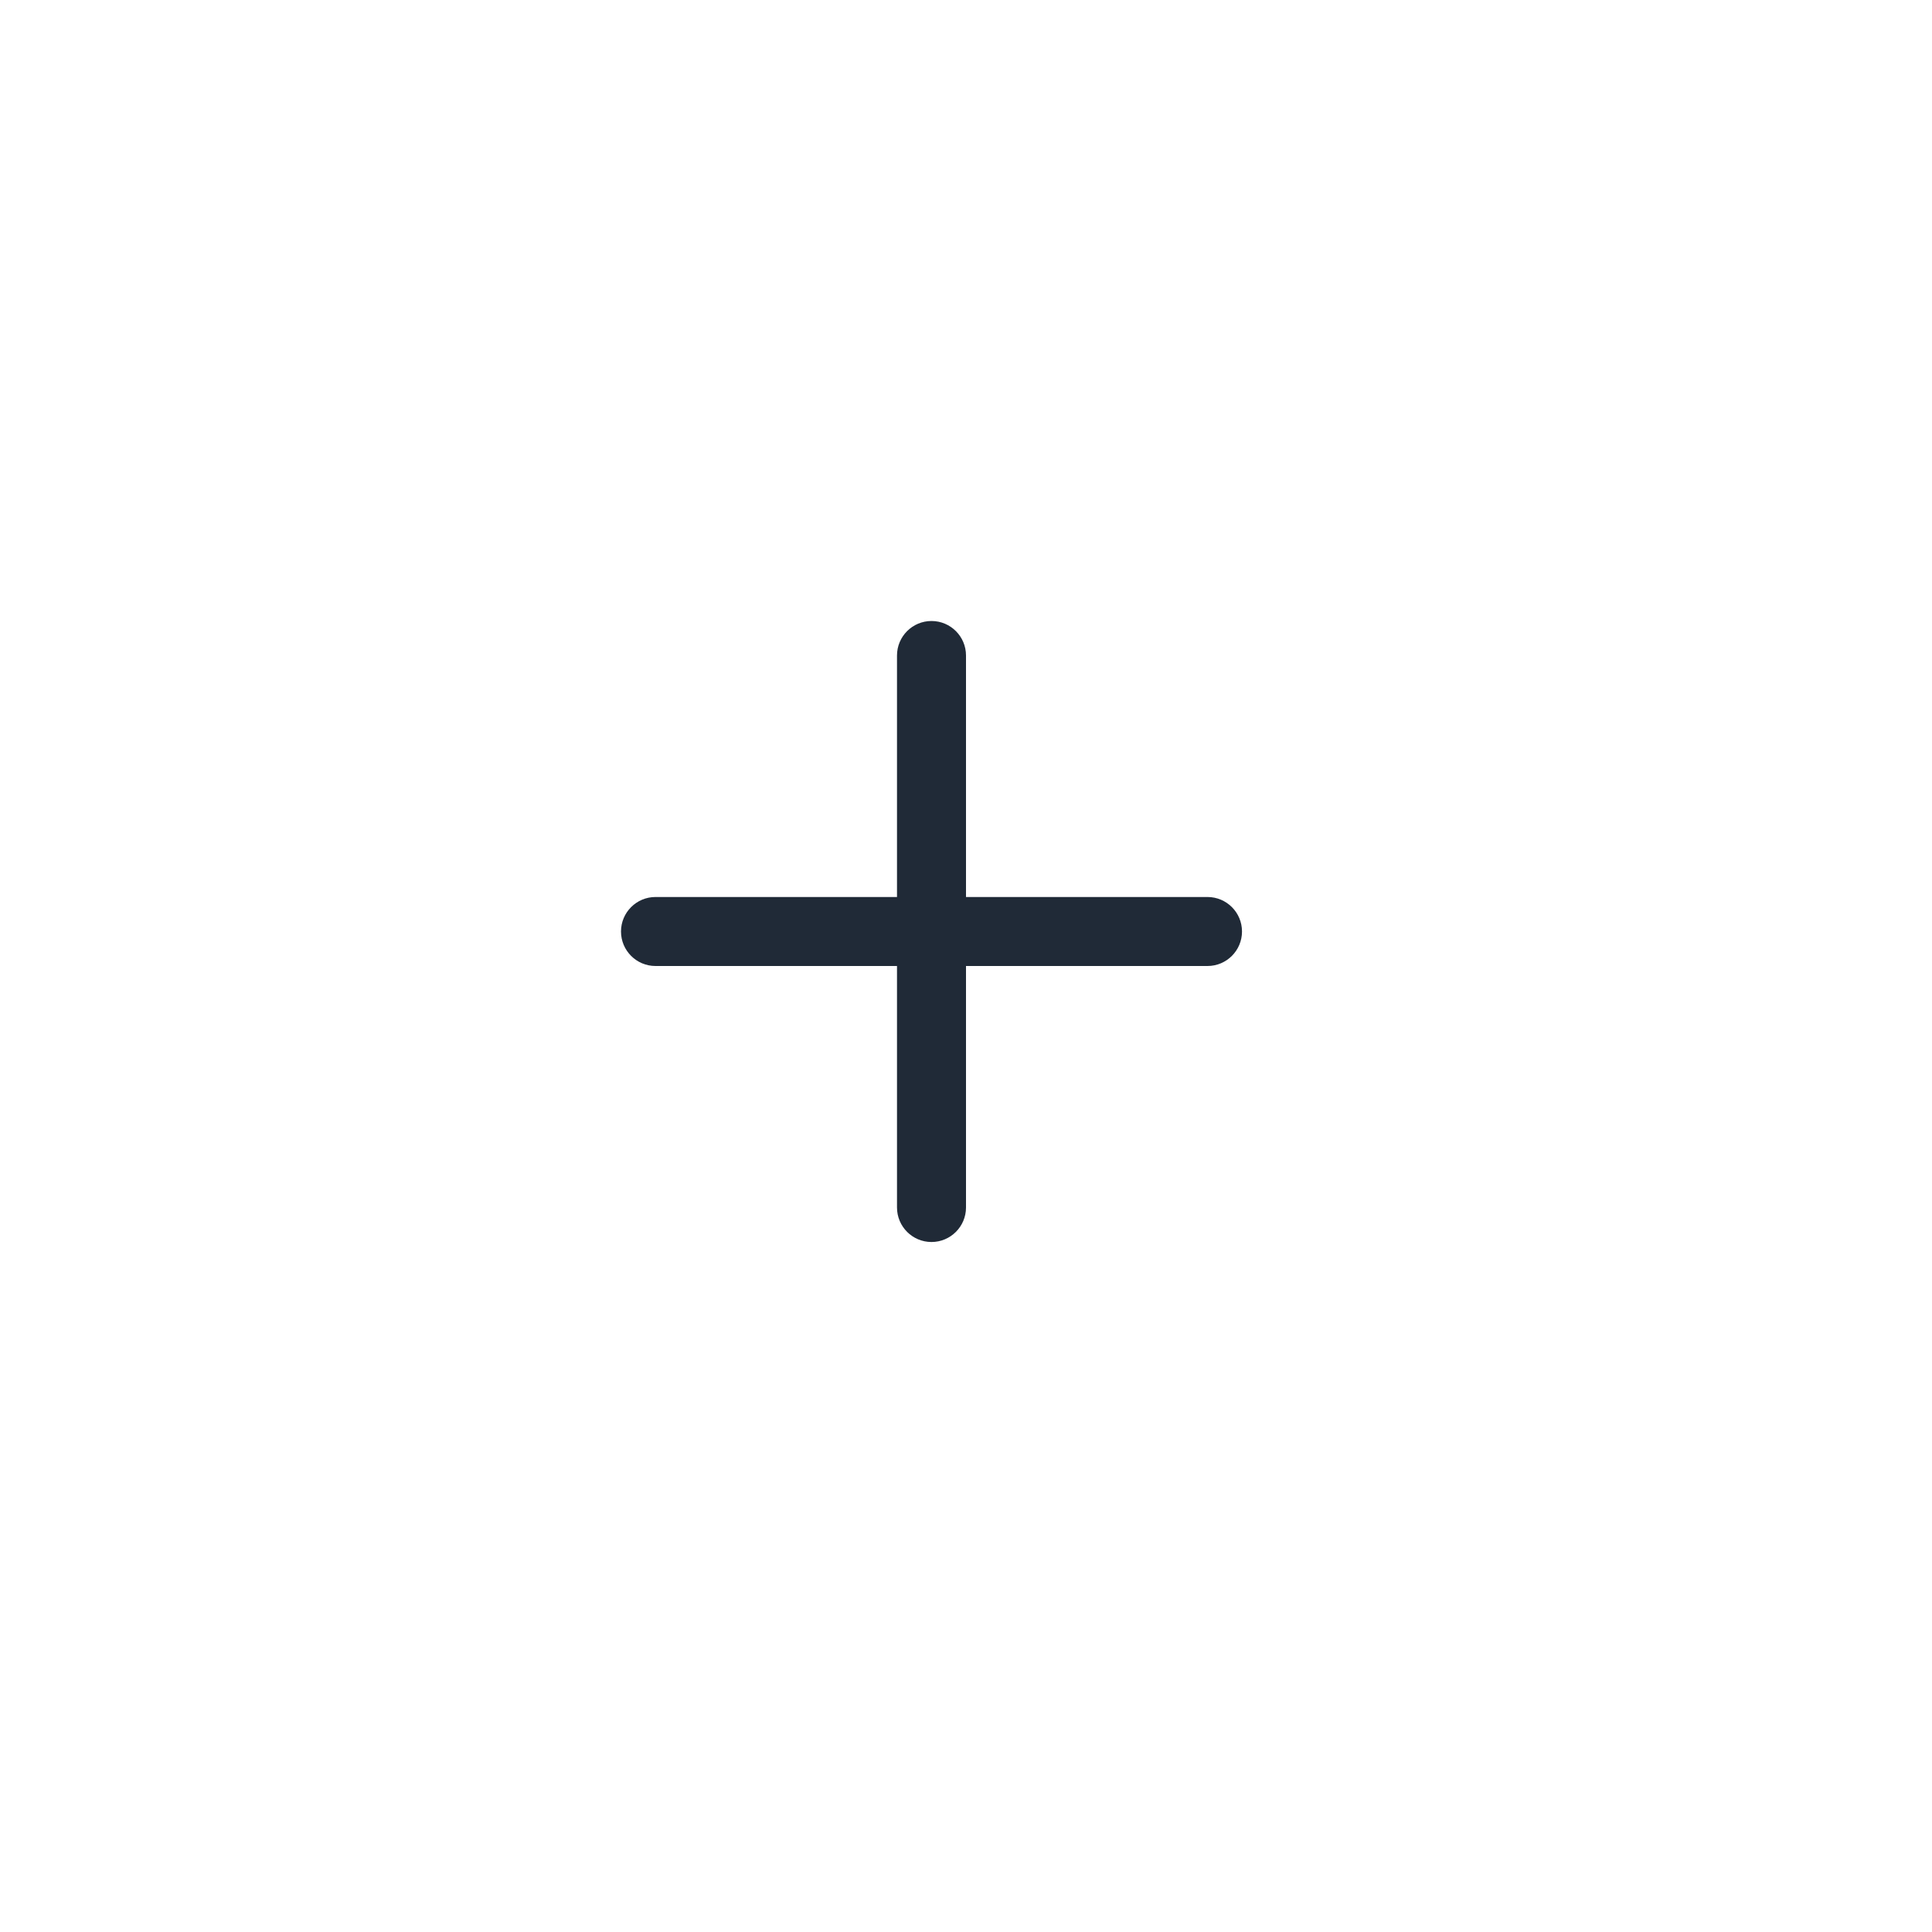
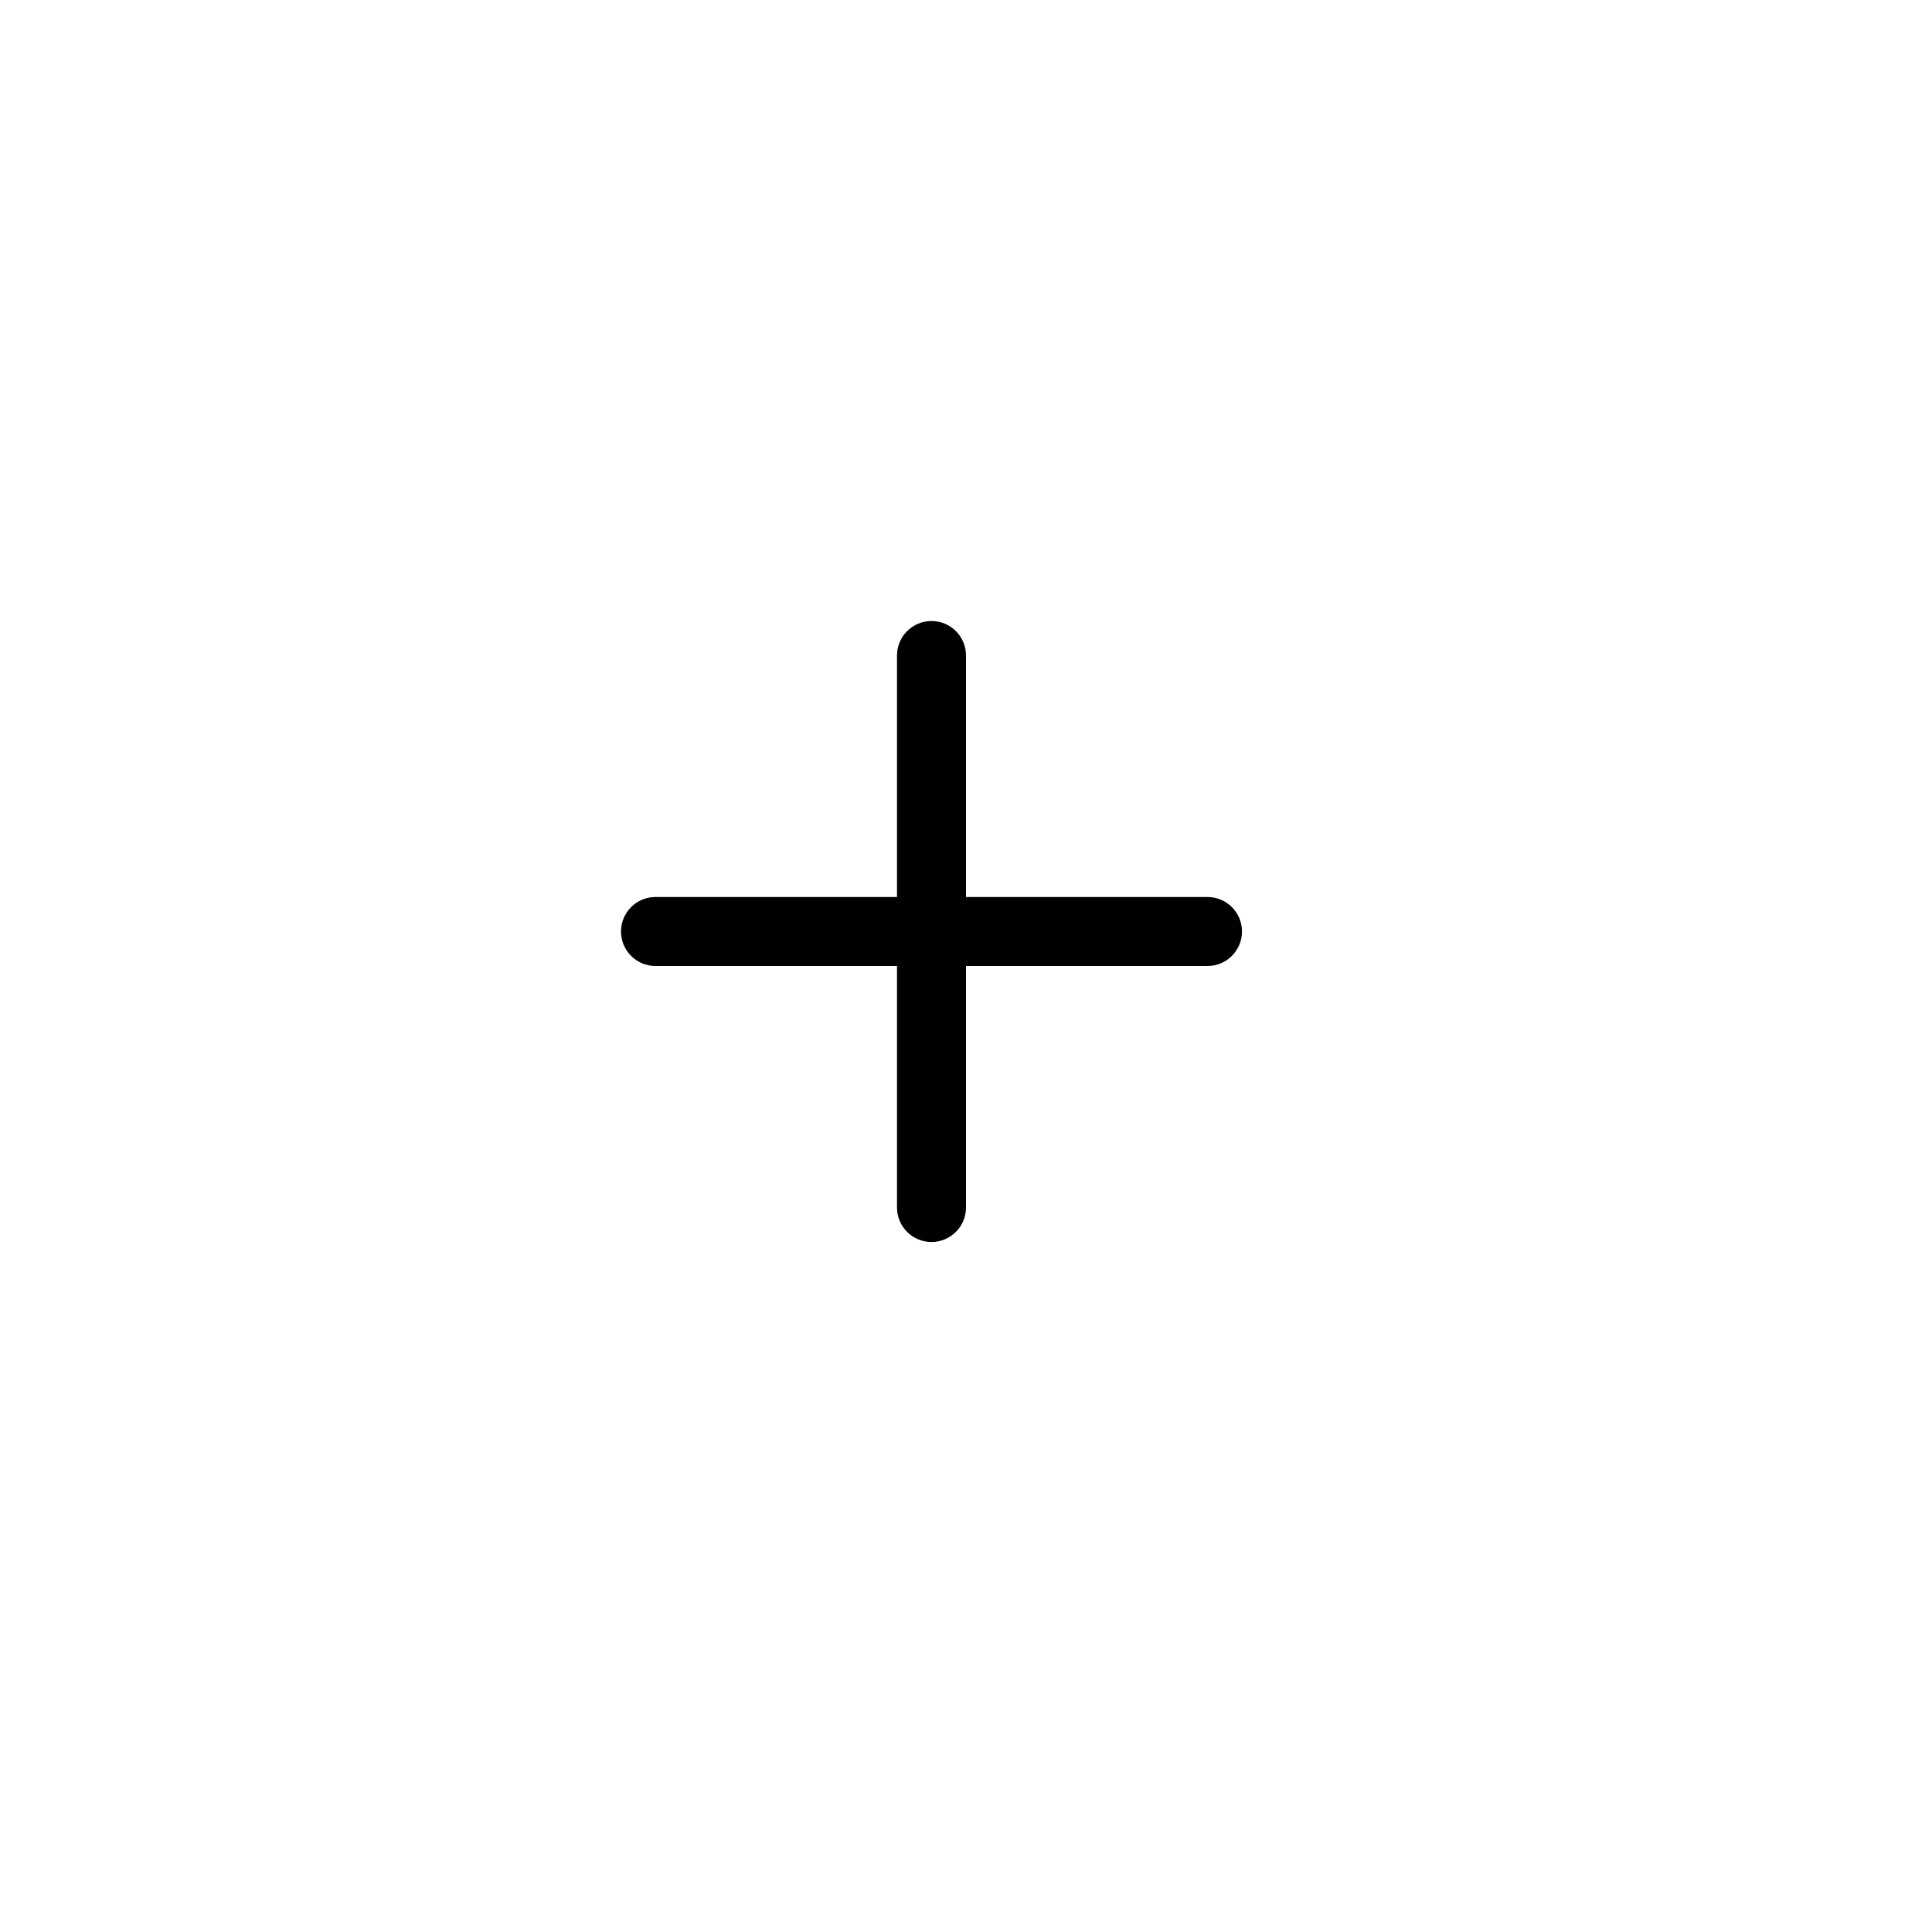
- <svg xmlns="http://www.w3.org/2000/svg" xmlns:xlink="http://www.w3.org/1999/xlink" width="28" height="28" viewBox="0 0 28 28" version="1.1">
-   <g id="Canvas" transform="translate(-796 -1774)">
-     <g id="Icon/Presta/White/Email">
-       <g id="Icon/Presta/White/Plus">
-         <g id="Shape">
-           <use xlink:href="#path0_fill" transform="translate(805 1783)" fill="#202A37" />
-         </g>
-       </g>
-     </g>
-   </g>
+ <svg xmlns="http://www.w3.org/2000/svg" xmlns:xlink="http://www.w3.org/1999/xlink" width="28" height="28" id="set1-plus">
+   <use xlink:href="#a12" transform="translate(9 9)" />
  <defs>
-     <path id="path0_fill" d="M 0.5 5L 4 5L 4 8.5C 4 8.776 4.224 9 4.5 9C 4.776 9 5 8.776 5 8.5L 5 5L 8.5 5C 8.776 5 9 4.776 9 4.5C 9 4.224 8.776 4 8.5 4L 5 4L 5 0.5C 5 0.224 4.776 0 4.5 0C 4.224 0 4 0.224 4 0.5L 4 4L 0.5 4C 0.224 4 0 4.224 0 4.5C 0 4.776 0.224 5 0.5 5Z" />
+     <path id="a12" d="M.5 5H4v3.5c0 .276.224.5.5.5s.5-.224.5-.5V5h3.5c.276 0 .5-.224.5-.5S8.776 4 8.5 4H5V.5c0-.276-.224-.5-.5-.5S4 .224 4 .5V4H.5c-.276 0-.5.224-.5.5s.224.5.5.5z" />
  </defs>
</svg>
